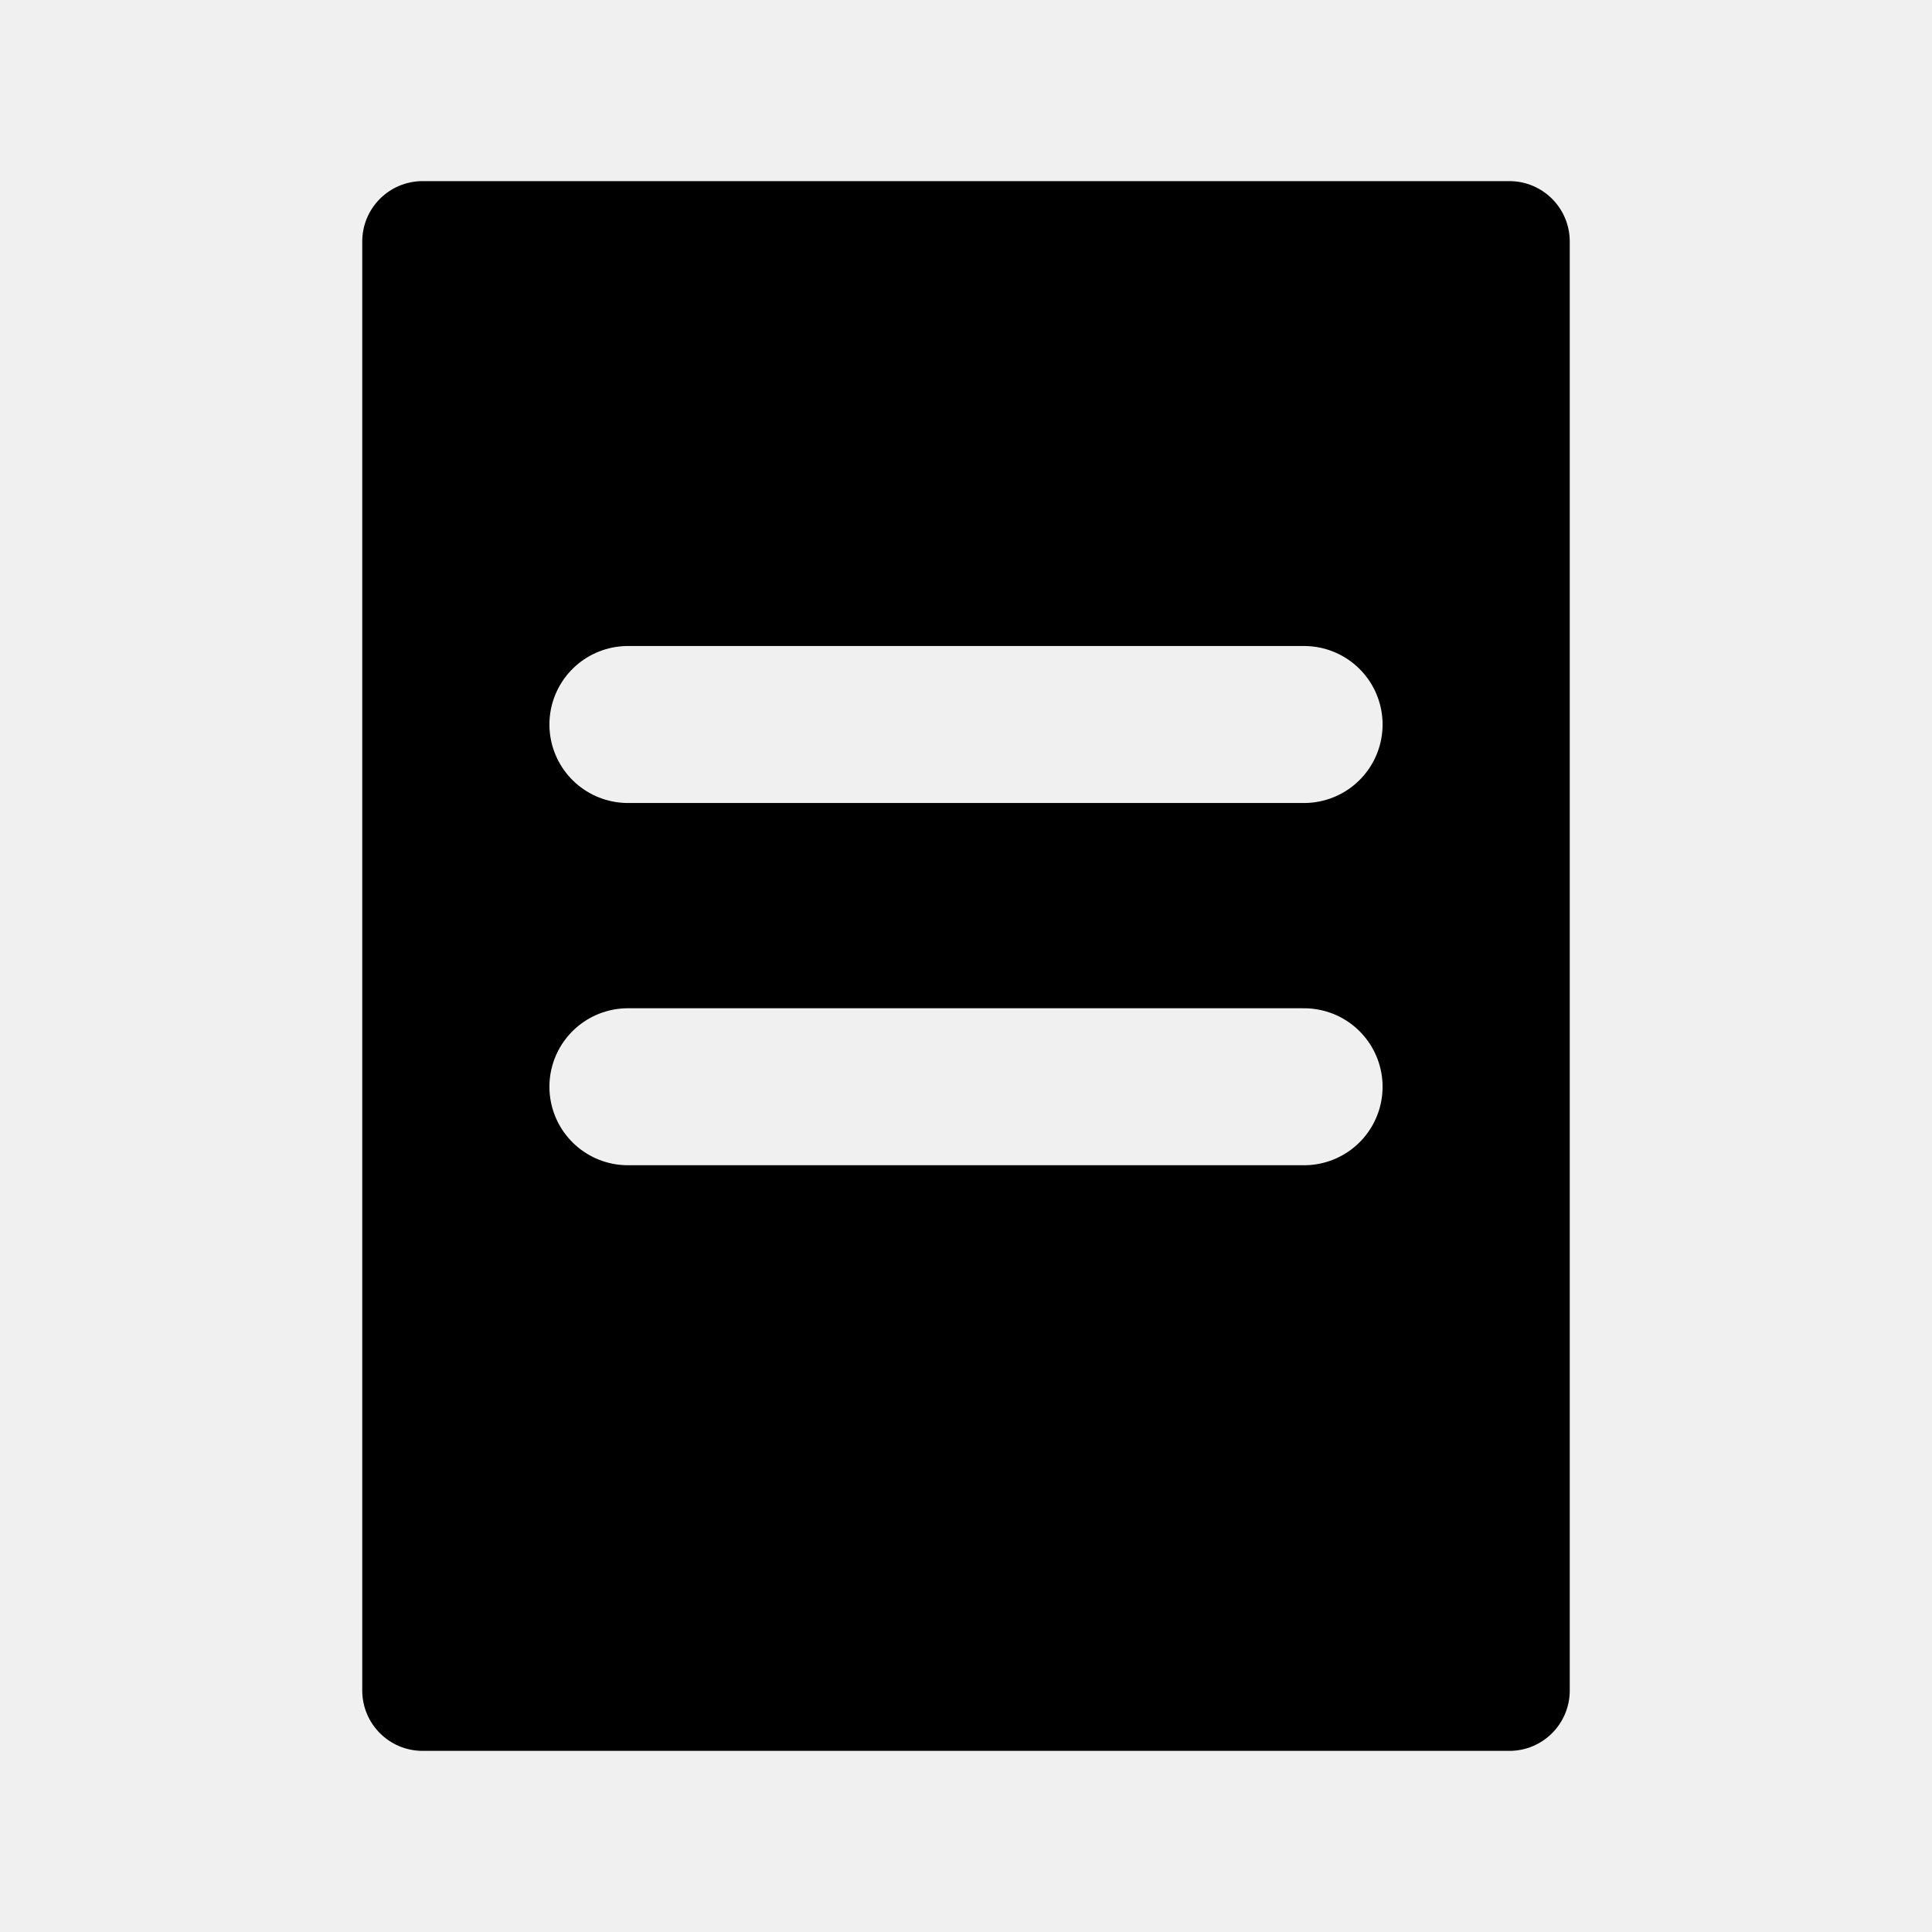
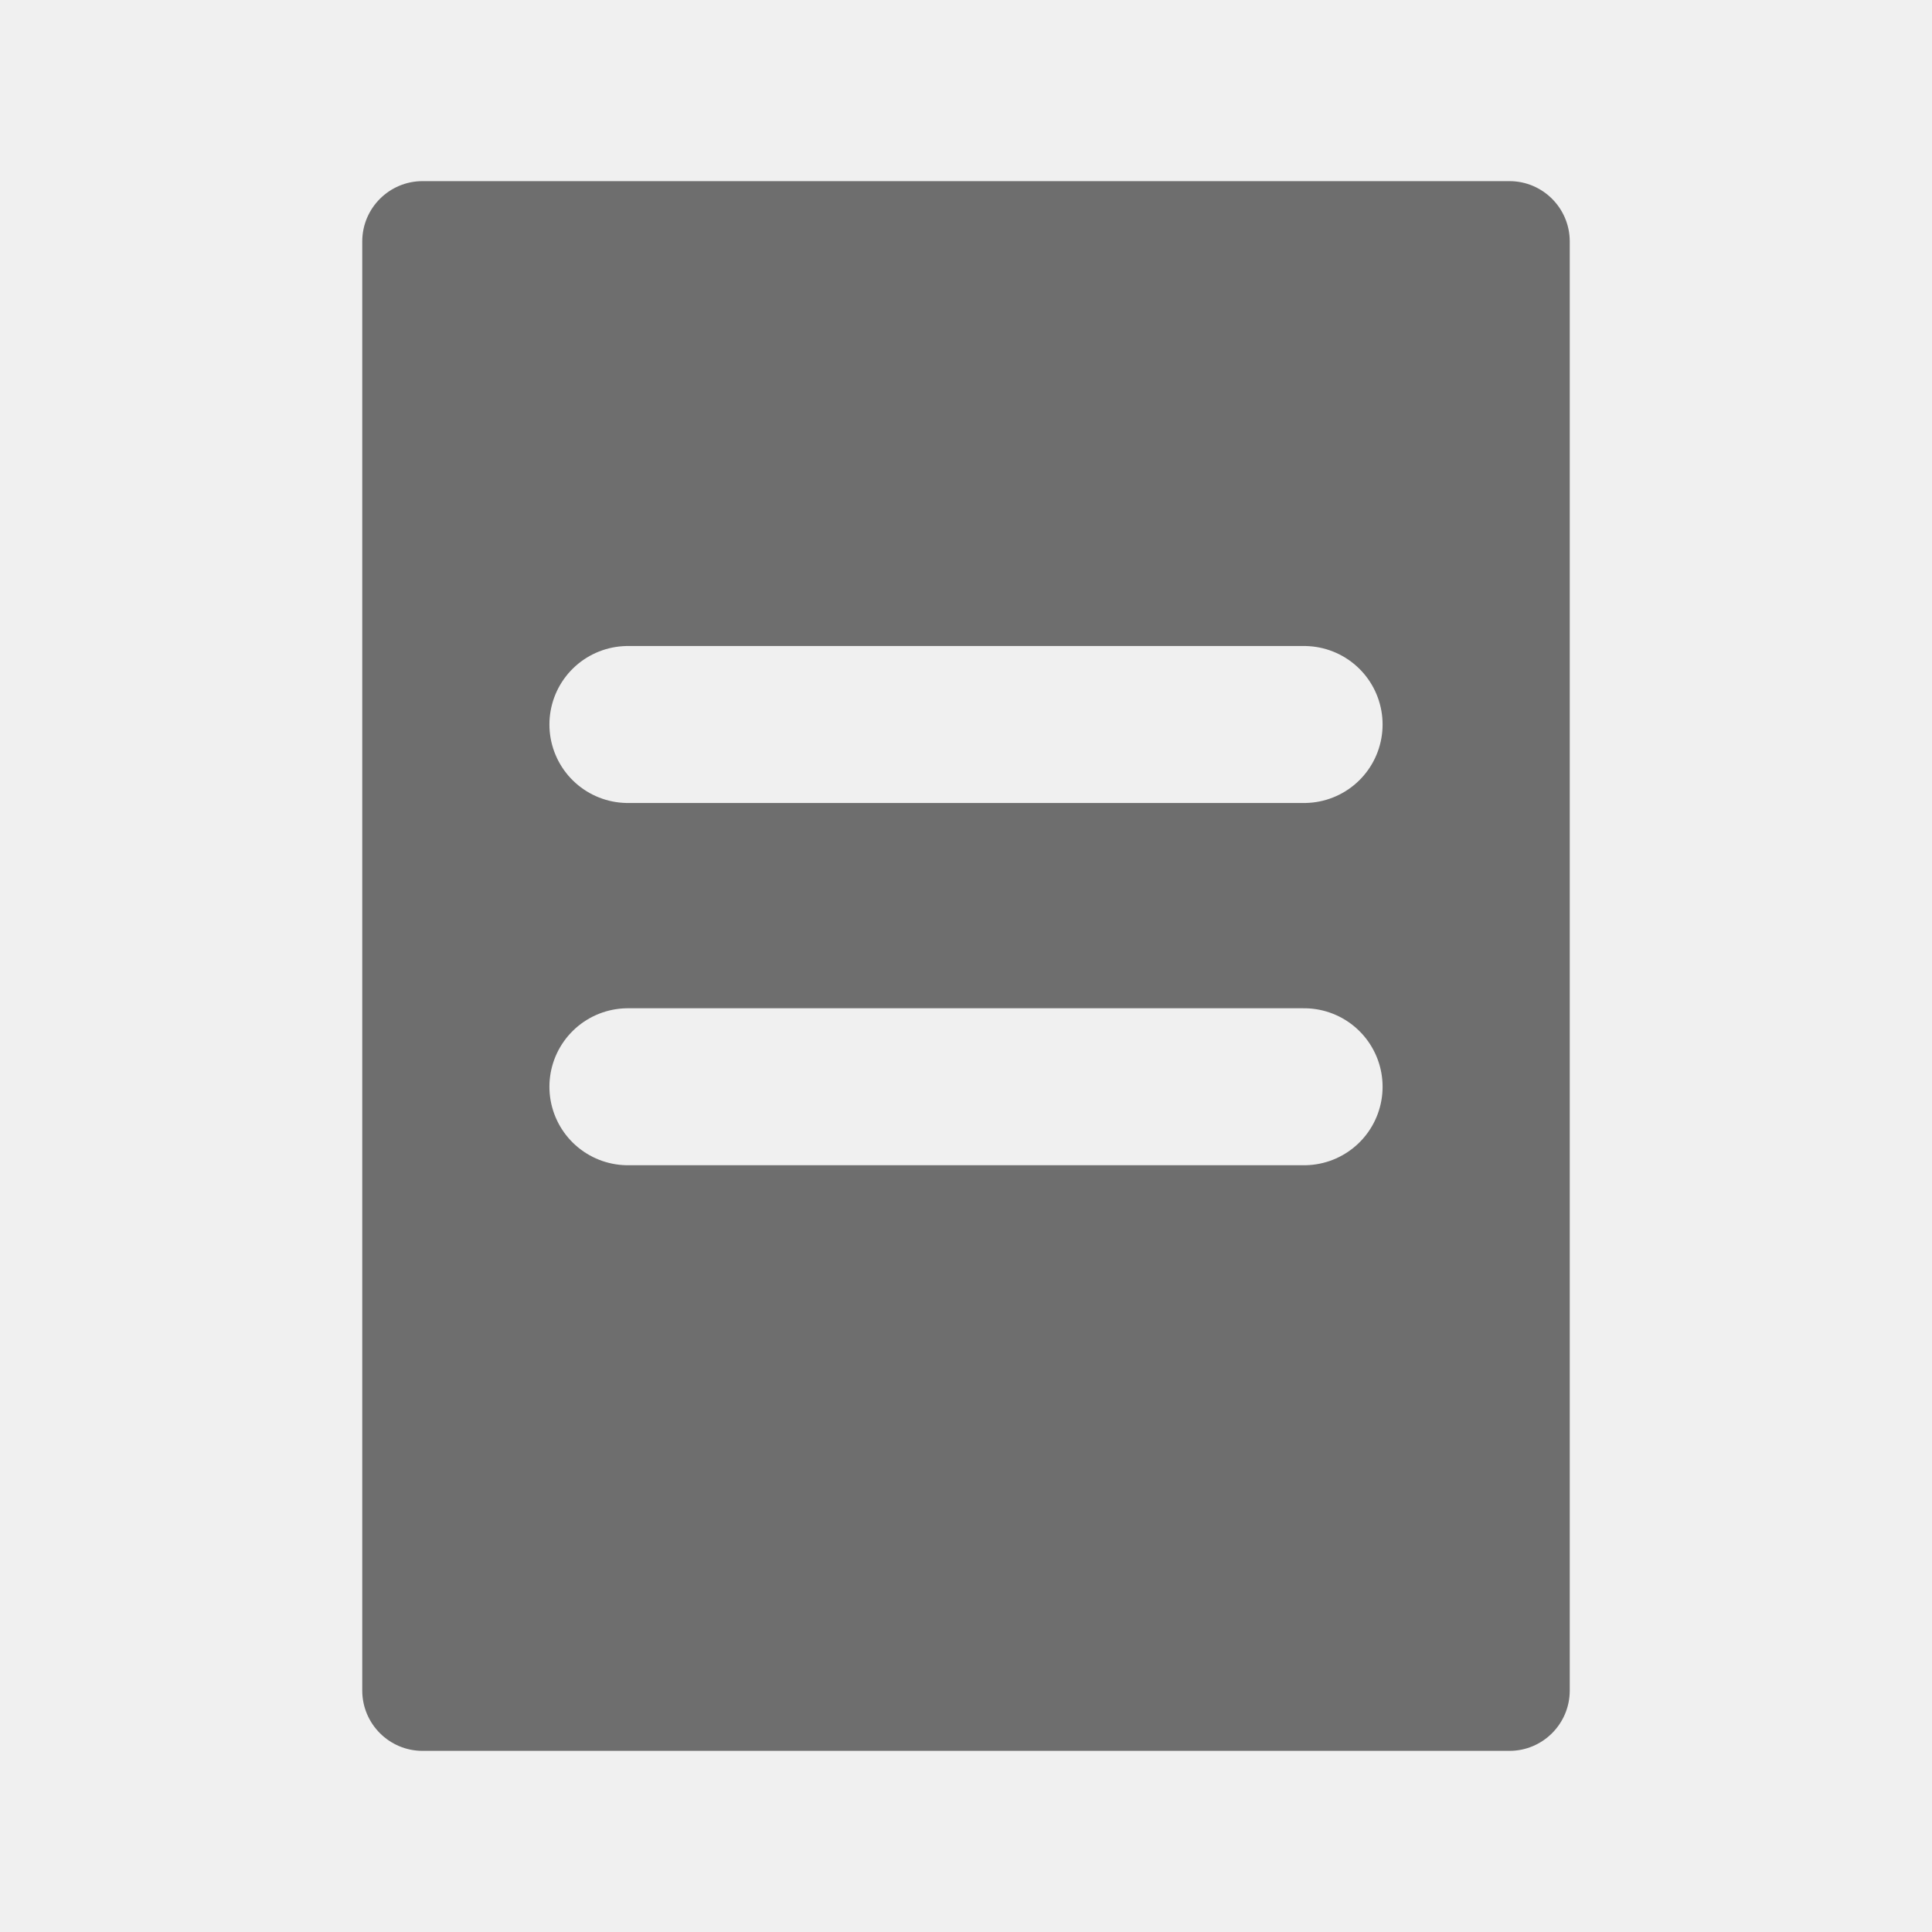
<svg xmlns="http://www.w3.org/2000/svg" width="16" height="16" viewBox="0 0 16 16" fill="none">
  <mask id="cut" maskUnits="userSpaceOnUse" x="0" y="0" width="16" height="16">
    <rect width="16" height="16" fill="#fff" />
    <path d="M5.2 6h5.6M5.2 9h5.6" stroke="#000" stroke-width="1.3" stroke-linecap="round" />
  </mask>
-   <path mask="url(#cut)" fill="currentColor" d="M3.5 1.5h9a.5.5 0 0 1 .5.5v12a.5.5 0 0 1-.5.5h-9a.5.5 0 0 1-.5-.5V2a.5.5 0 0 1 .5-.5z" />
+   <path mask="url(#cut)" fill="#6e6e6e" d="M3.5 1.5h9a.5.5 0 0 1 .5.5v12a.5.5 0 0 1-.5.5h-9a.5.5 0 0 1-.5-.5V2a.5.5 0 0 1 .5-.5z" />
</svg>
